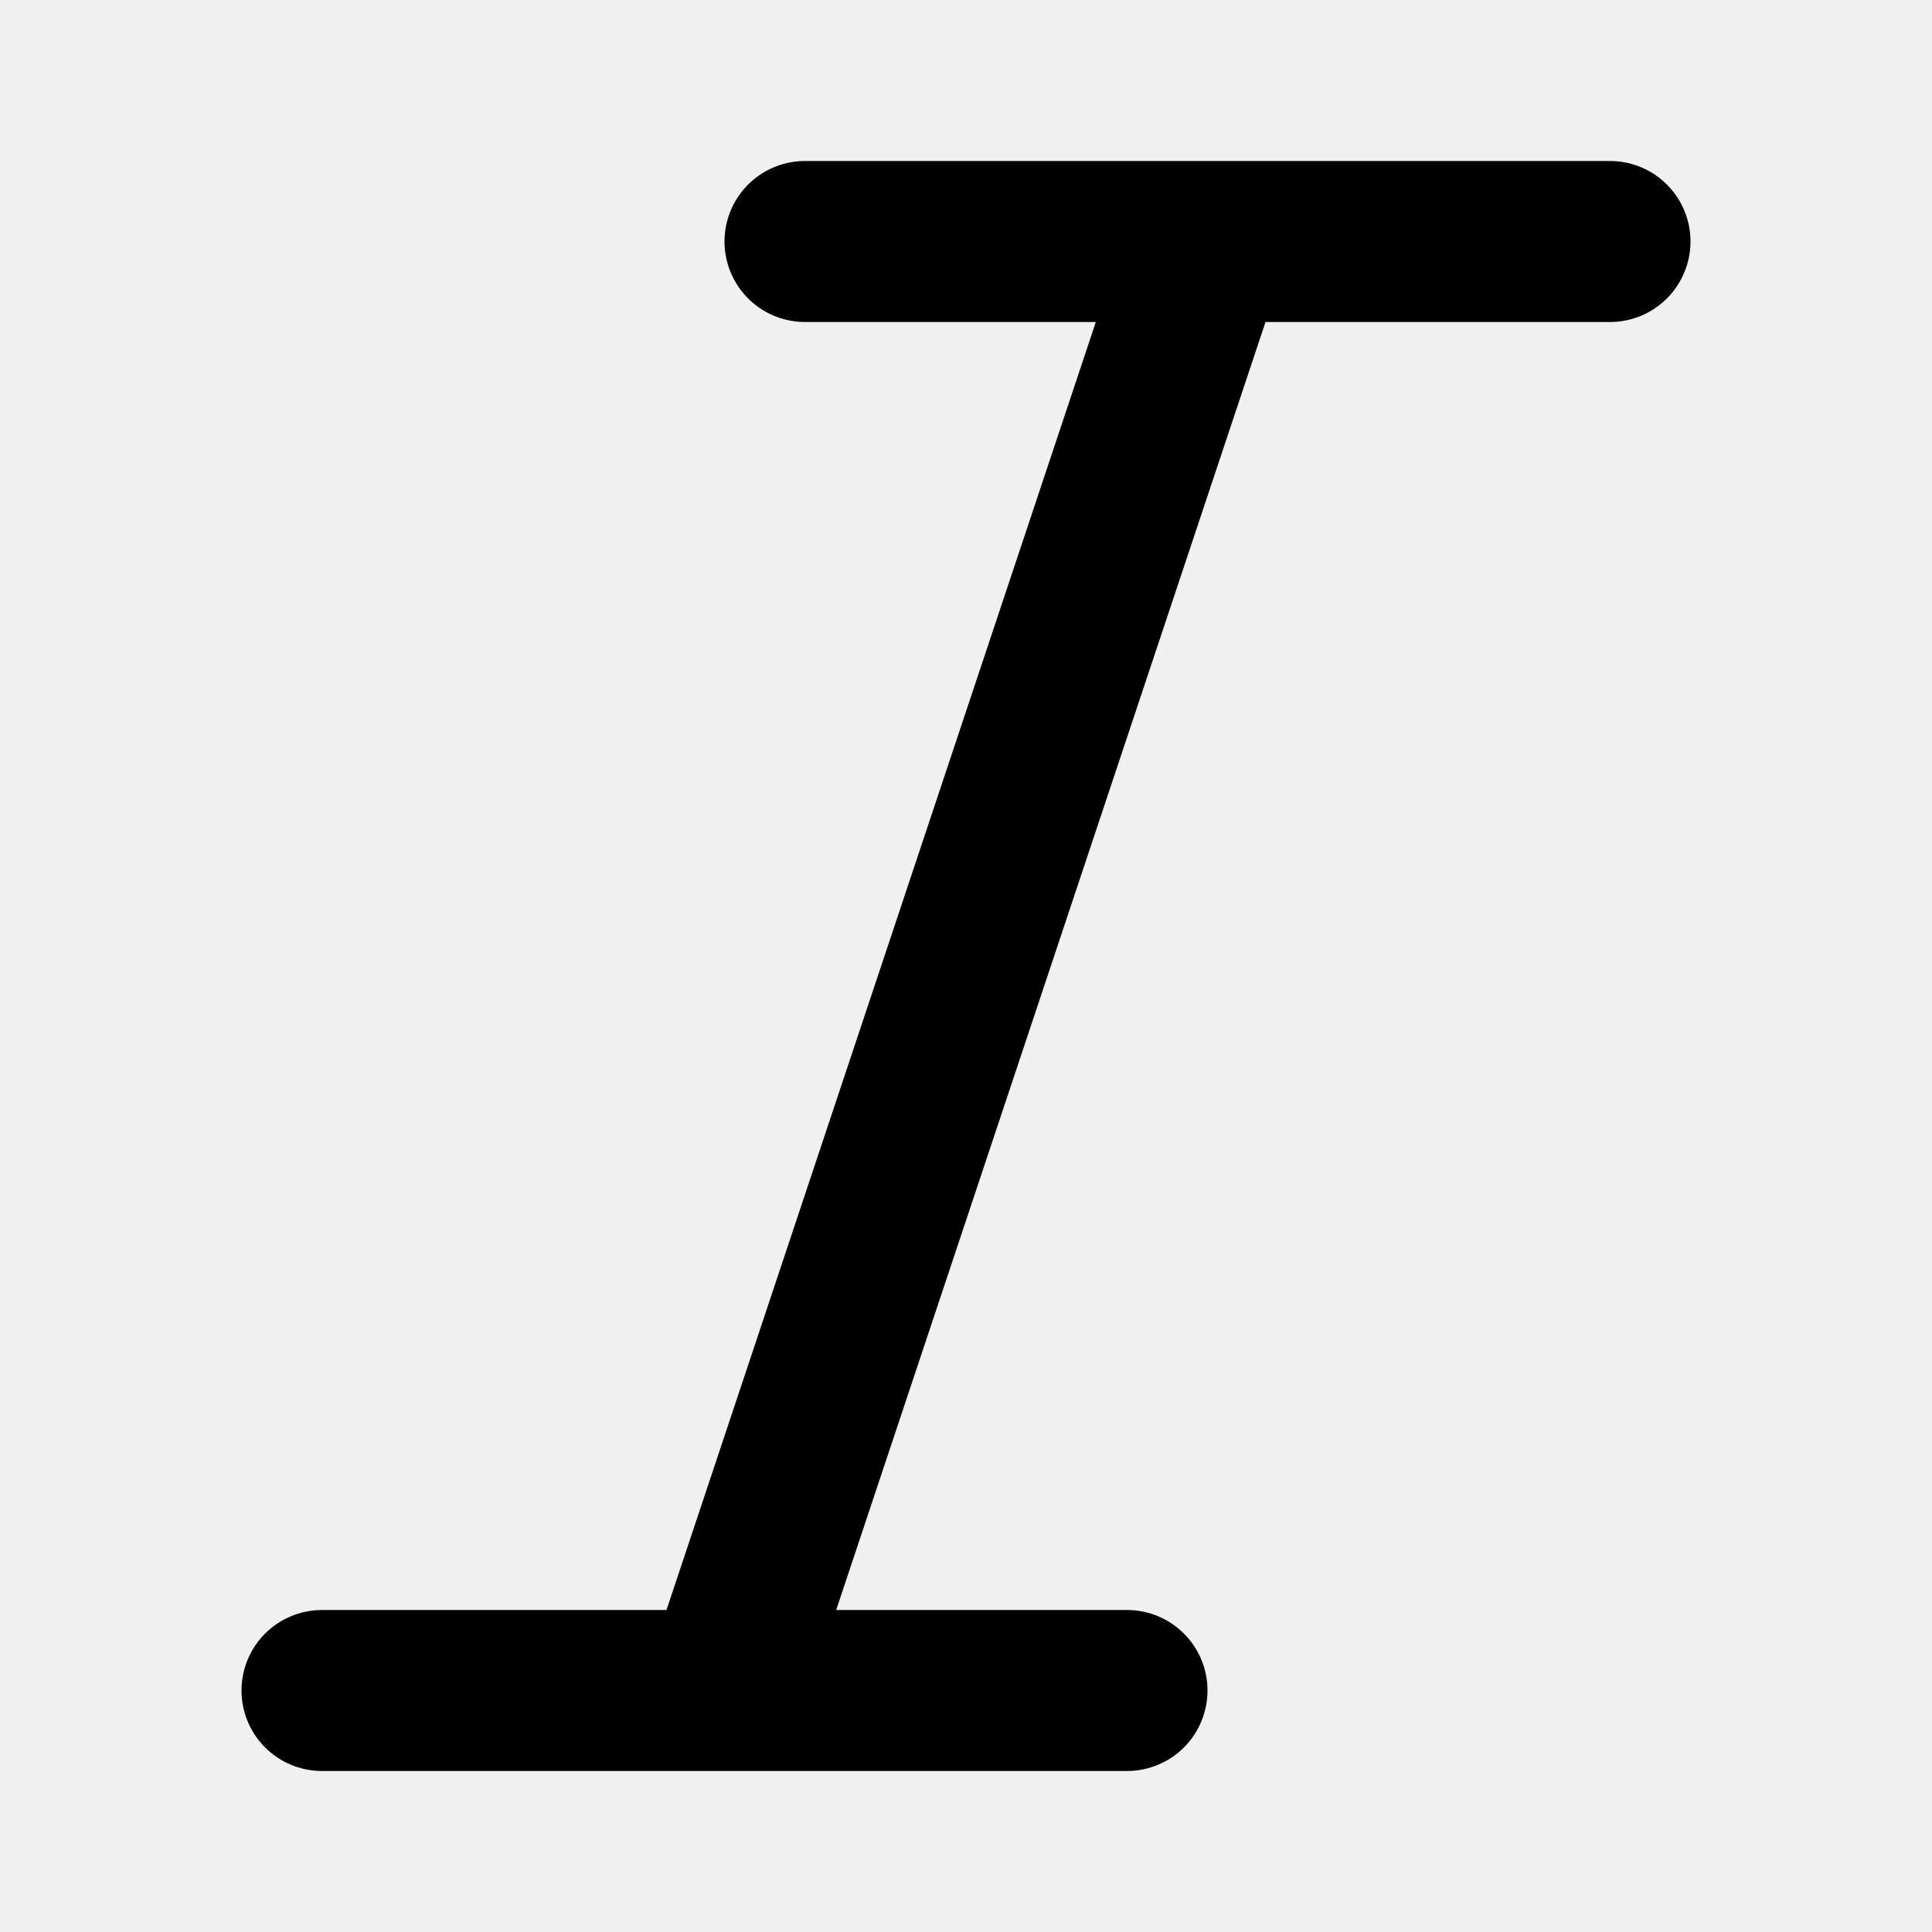
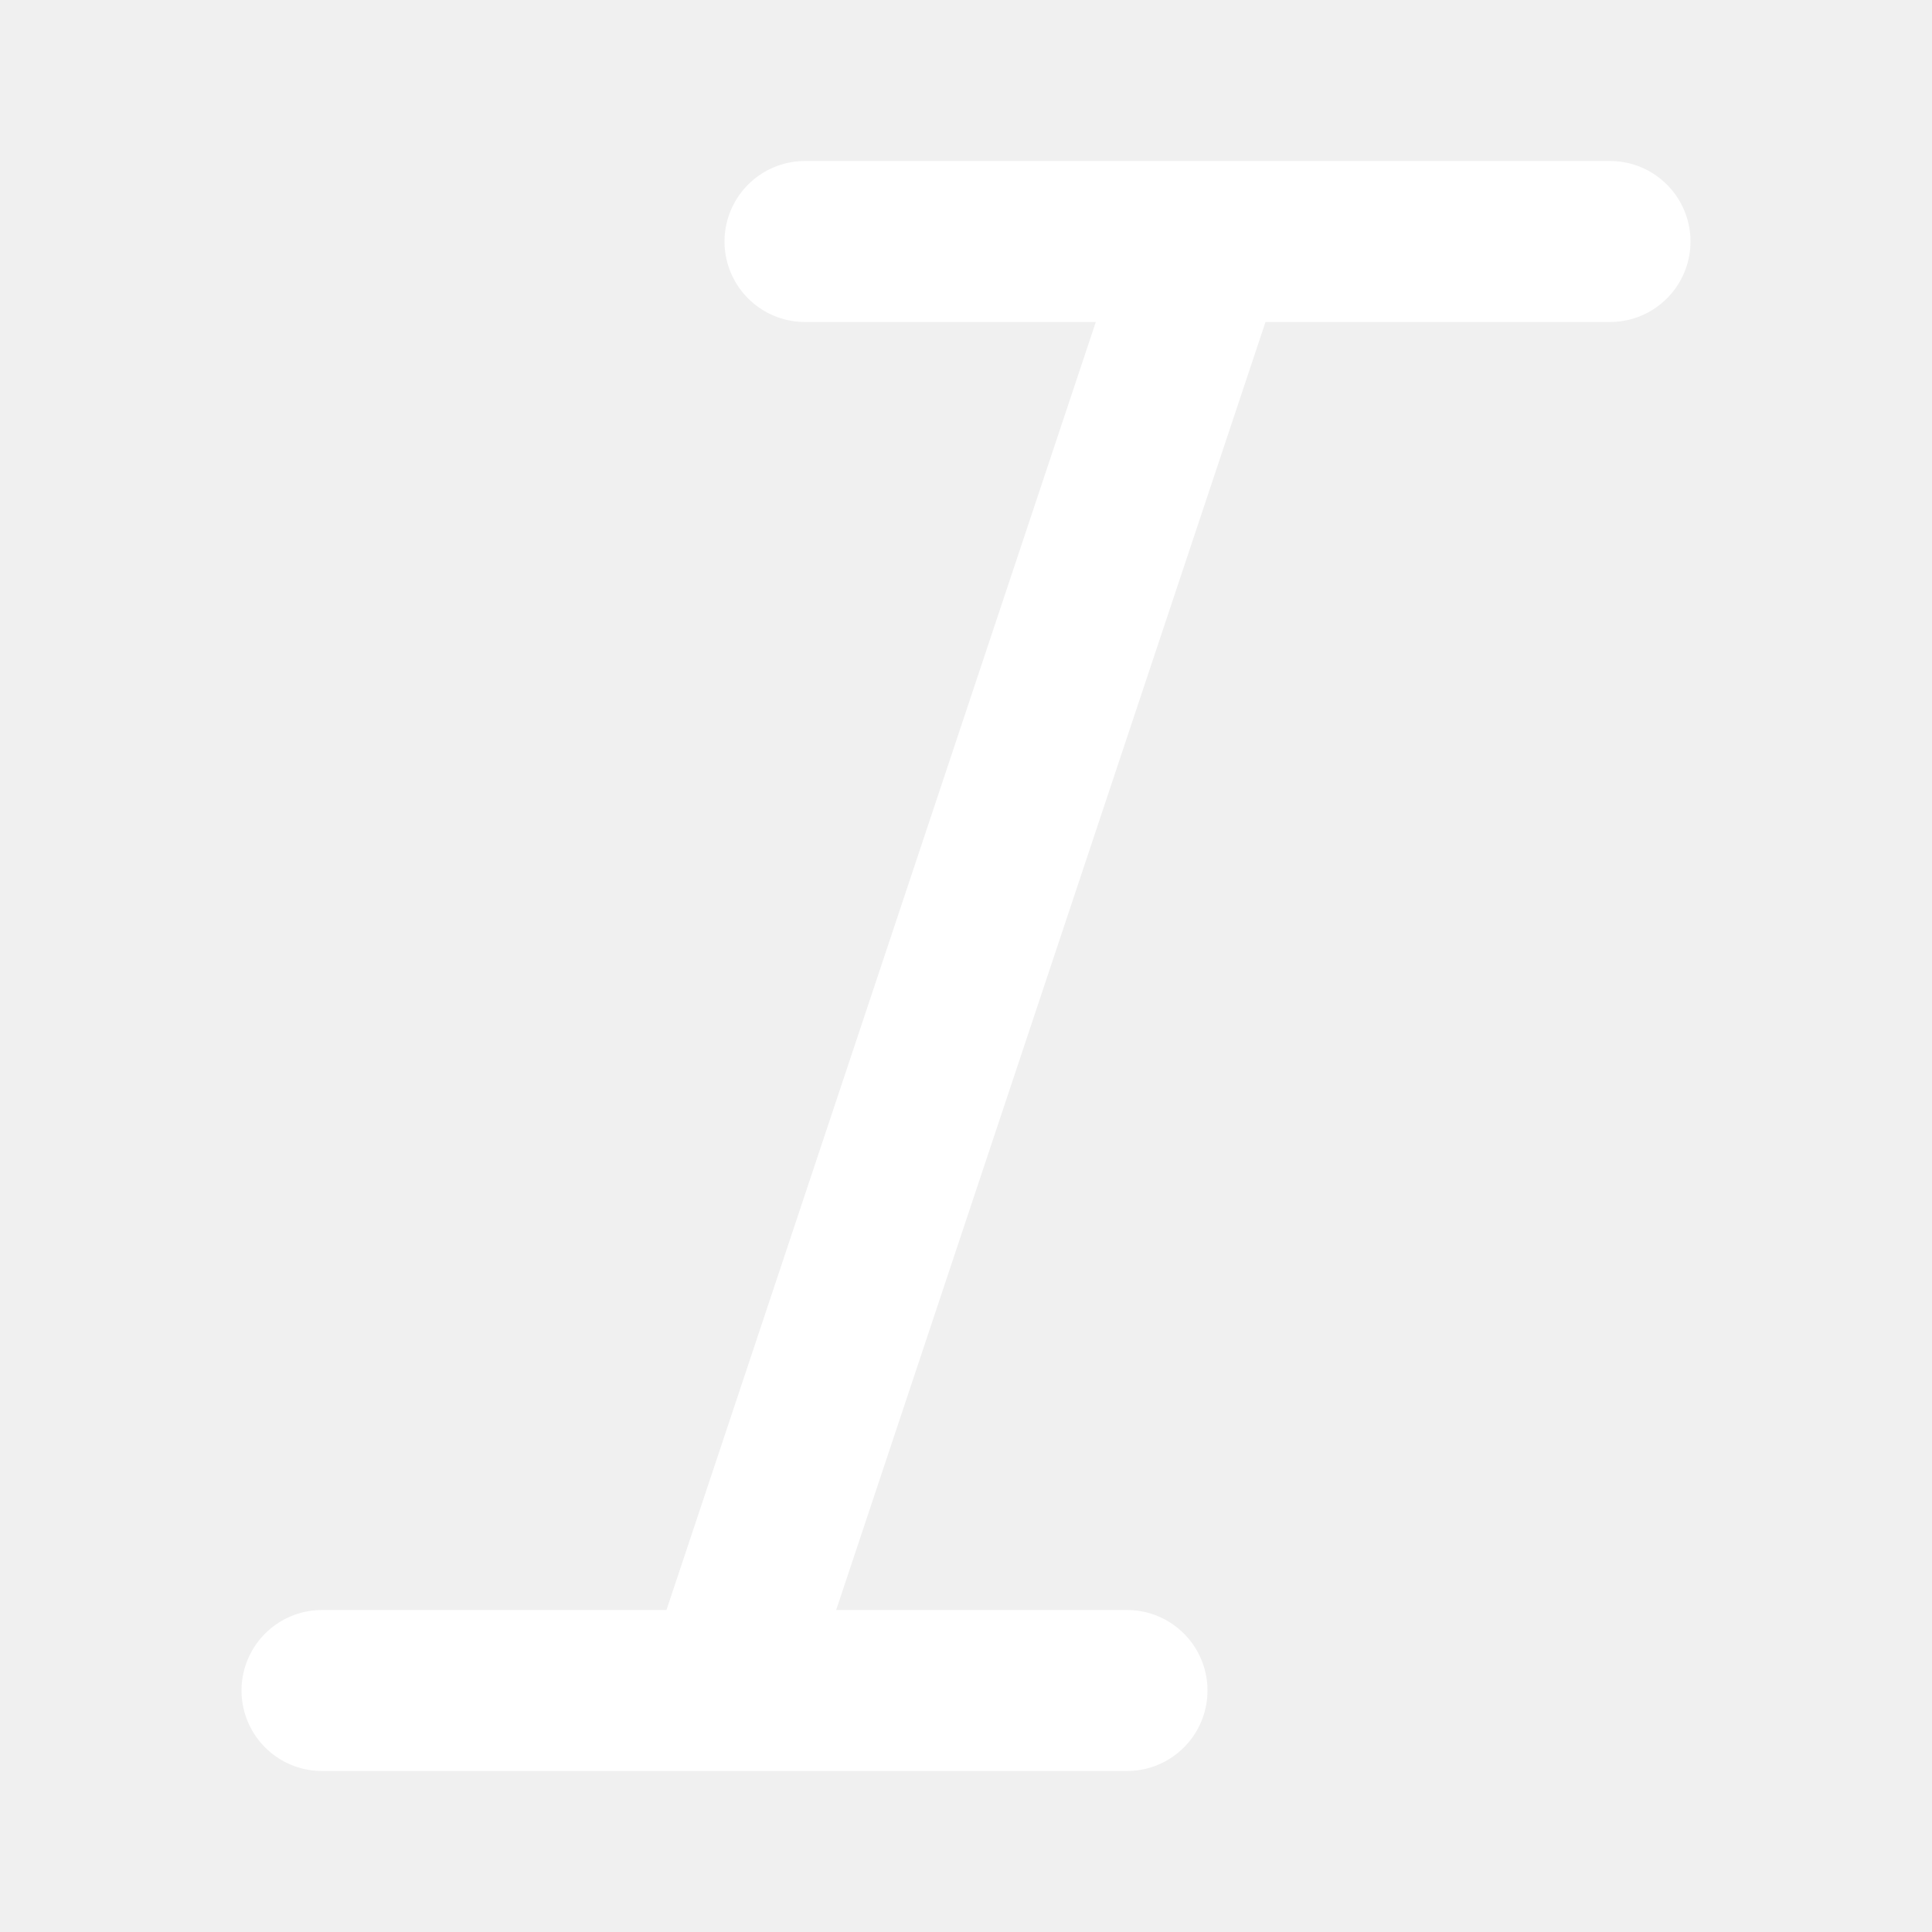
<svg xmlns="http://www.w3.org/2000/svg" width="800px" height="800px" viewBox="0 0 24 24" fill="none">
-   <path d="M10 3H20M4 21H14M15 3L9 21" stroke="#000000" stroke-width="2" stroke-linecap="round" stroke-linejoin="round" />
+   <path d="M10 3H20M4 21H14M15 3L9 21" stroke="white" stroke-width="2" stroke-linecap="round" stroke-linejoin="round" />
</svg>
